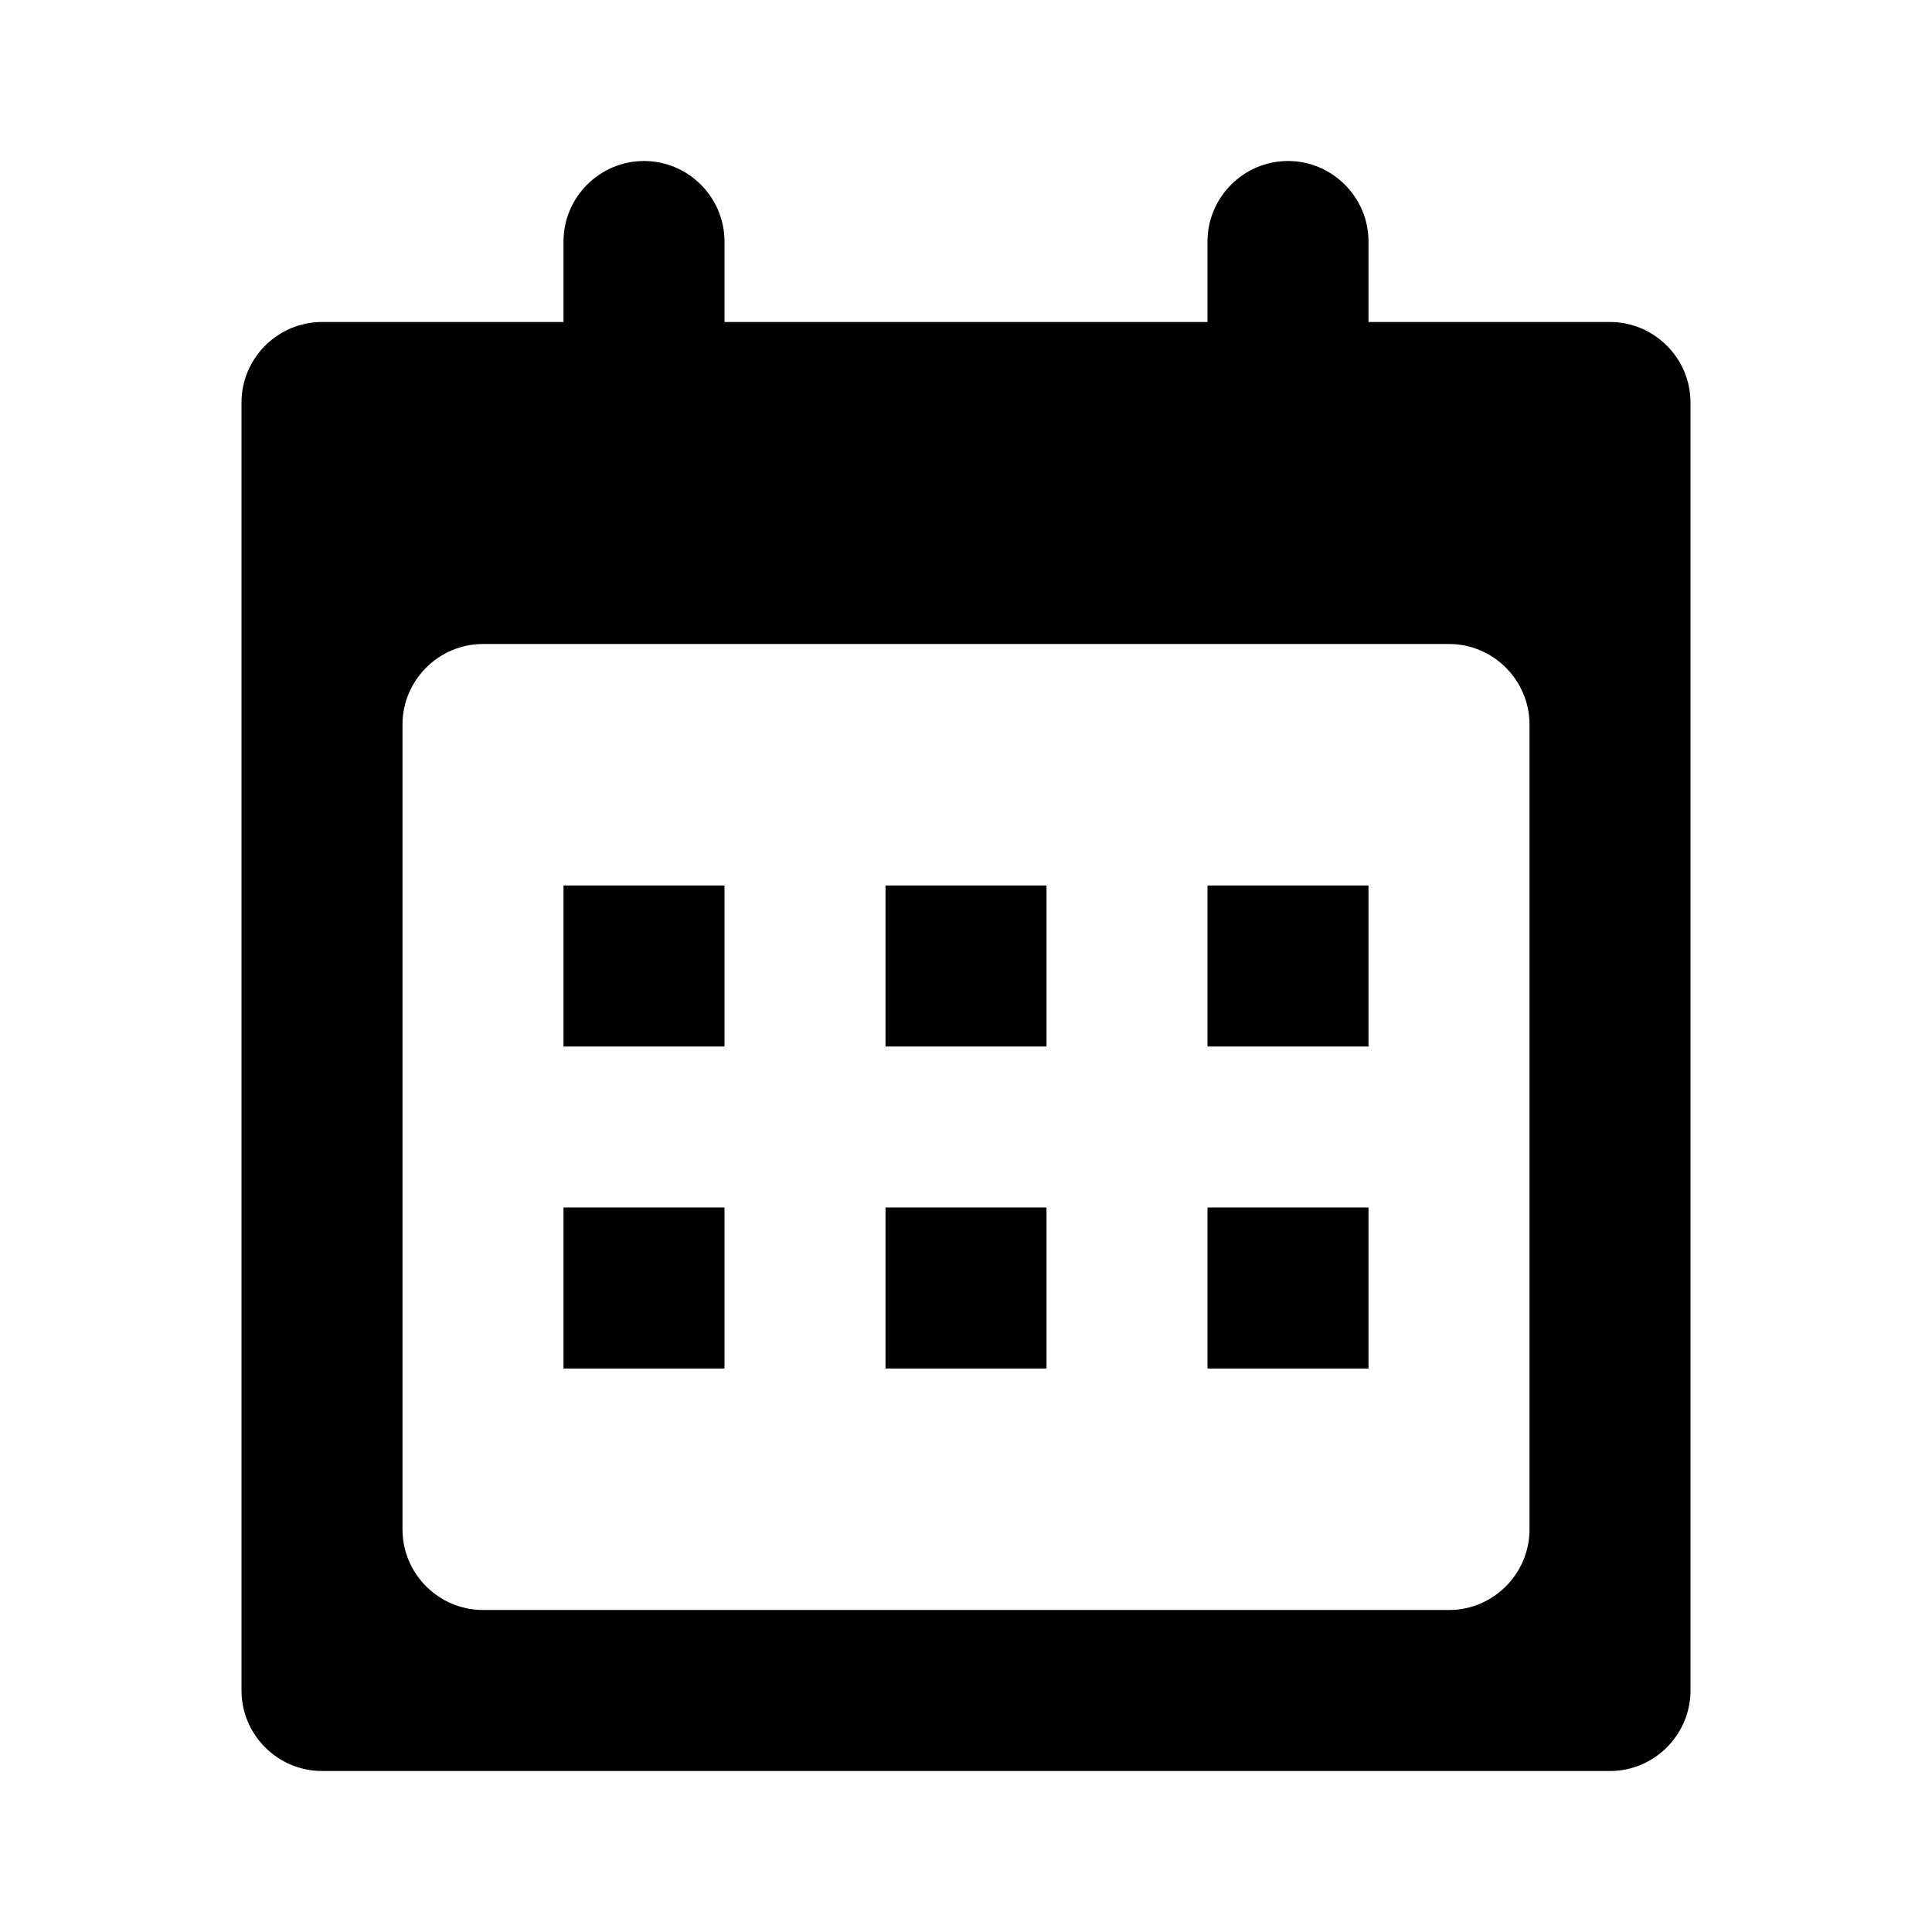
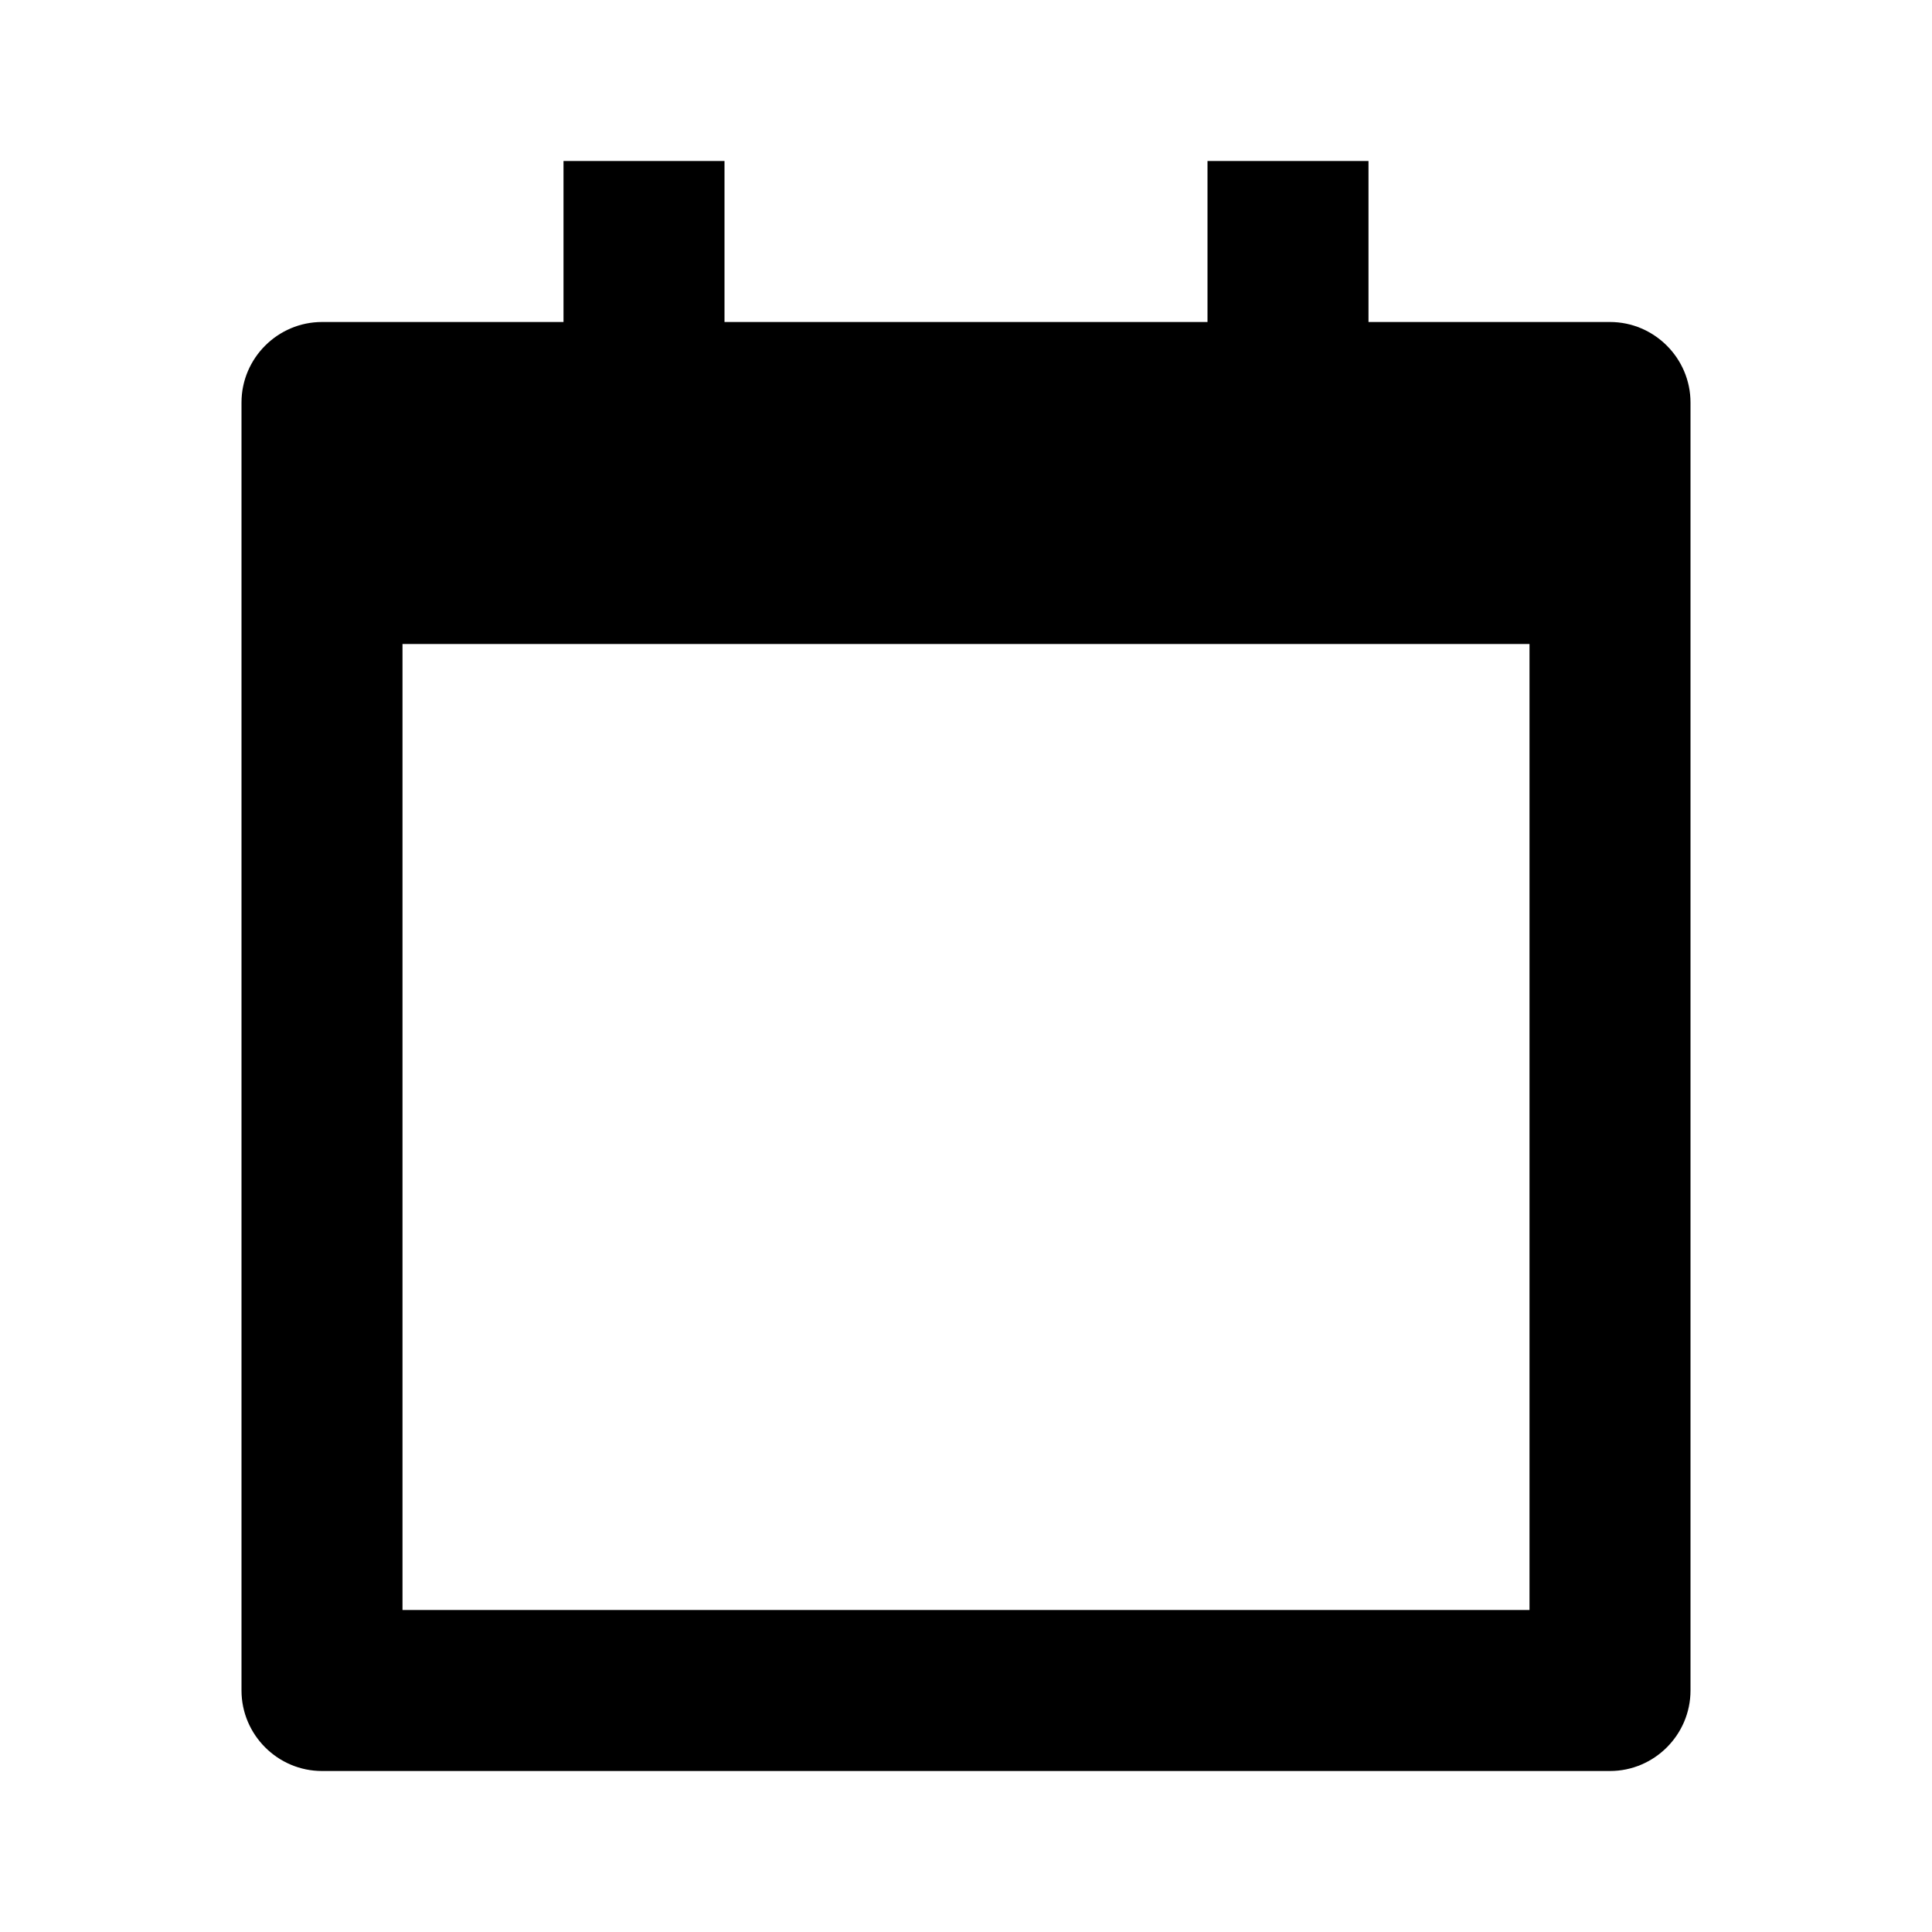
<svg xmlns="http://www.w3.org/2000/svg" height="24" viewBox="0 0 24 24" width="24">
-   <path d="M 17 11 L 17 13 L 15 13 L 15 11 L 17 11 M 7 17 L 7 15 L 9 15 L 9 17 L 7 17 M 13 17 L 13 15 L 11 15 L 11 17 L 13 17 M 17 15 L 17 17 L 15 17 L 15 15 L 17 15 M 13 13 L 13 11 L 11 11 L 11 13 L 13 13 M 9 11 L 9 13 L 7 13 L 7 11 L 9 11" fill="currentColor" />
-   <path d="M 20 22 C 20.55 22 21 21.55 21 21 L 21 5 C 21 4.45 20.55 4 20 4 L 17 4 L 17 3 C 17 2.45 16.55 2 16 2 C 15.45 2 15 2.45 15 3 L 15 4 L 9 4 L 9 3 C 9 2.45 8.55 2 8 2 C 7.45 2 7 2.45 7 3 L 7 4 L 4 4 C 3.45 4 3 4.45 3 5 L 3 21 C 3 21.55 3.45 22 4 22 L 20 22 M 5 9 C 5 8.45 5.45 8 6 8 L 18 8 C 18.55 8 19 8.45 19 9 L 19 19 C 19 19.55 18.55 20 18 20 L 6 20 C 5.45 20 5 19.55 5 19 L 5 9" fill="currentColor" />
+   <path d="M 21 21 C 21 21.55 20.55 22 20 22 L 4 22 C 3.45 22 3 21.55 3 21 L 3 5 C 3 4.45 3.45 4 4 4 L 7 4 L 7 2 L 9 2 L 9 4 L 15 4 L 15 2 L 17 2 L 17 4 L 20 4 C 20.55 4 21 4.45 21 5 L 21 21 M 19 20 L 19 8 L 5 8 L 5 20 L 19 20" fill="currentColor" />
</svg>
